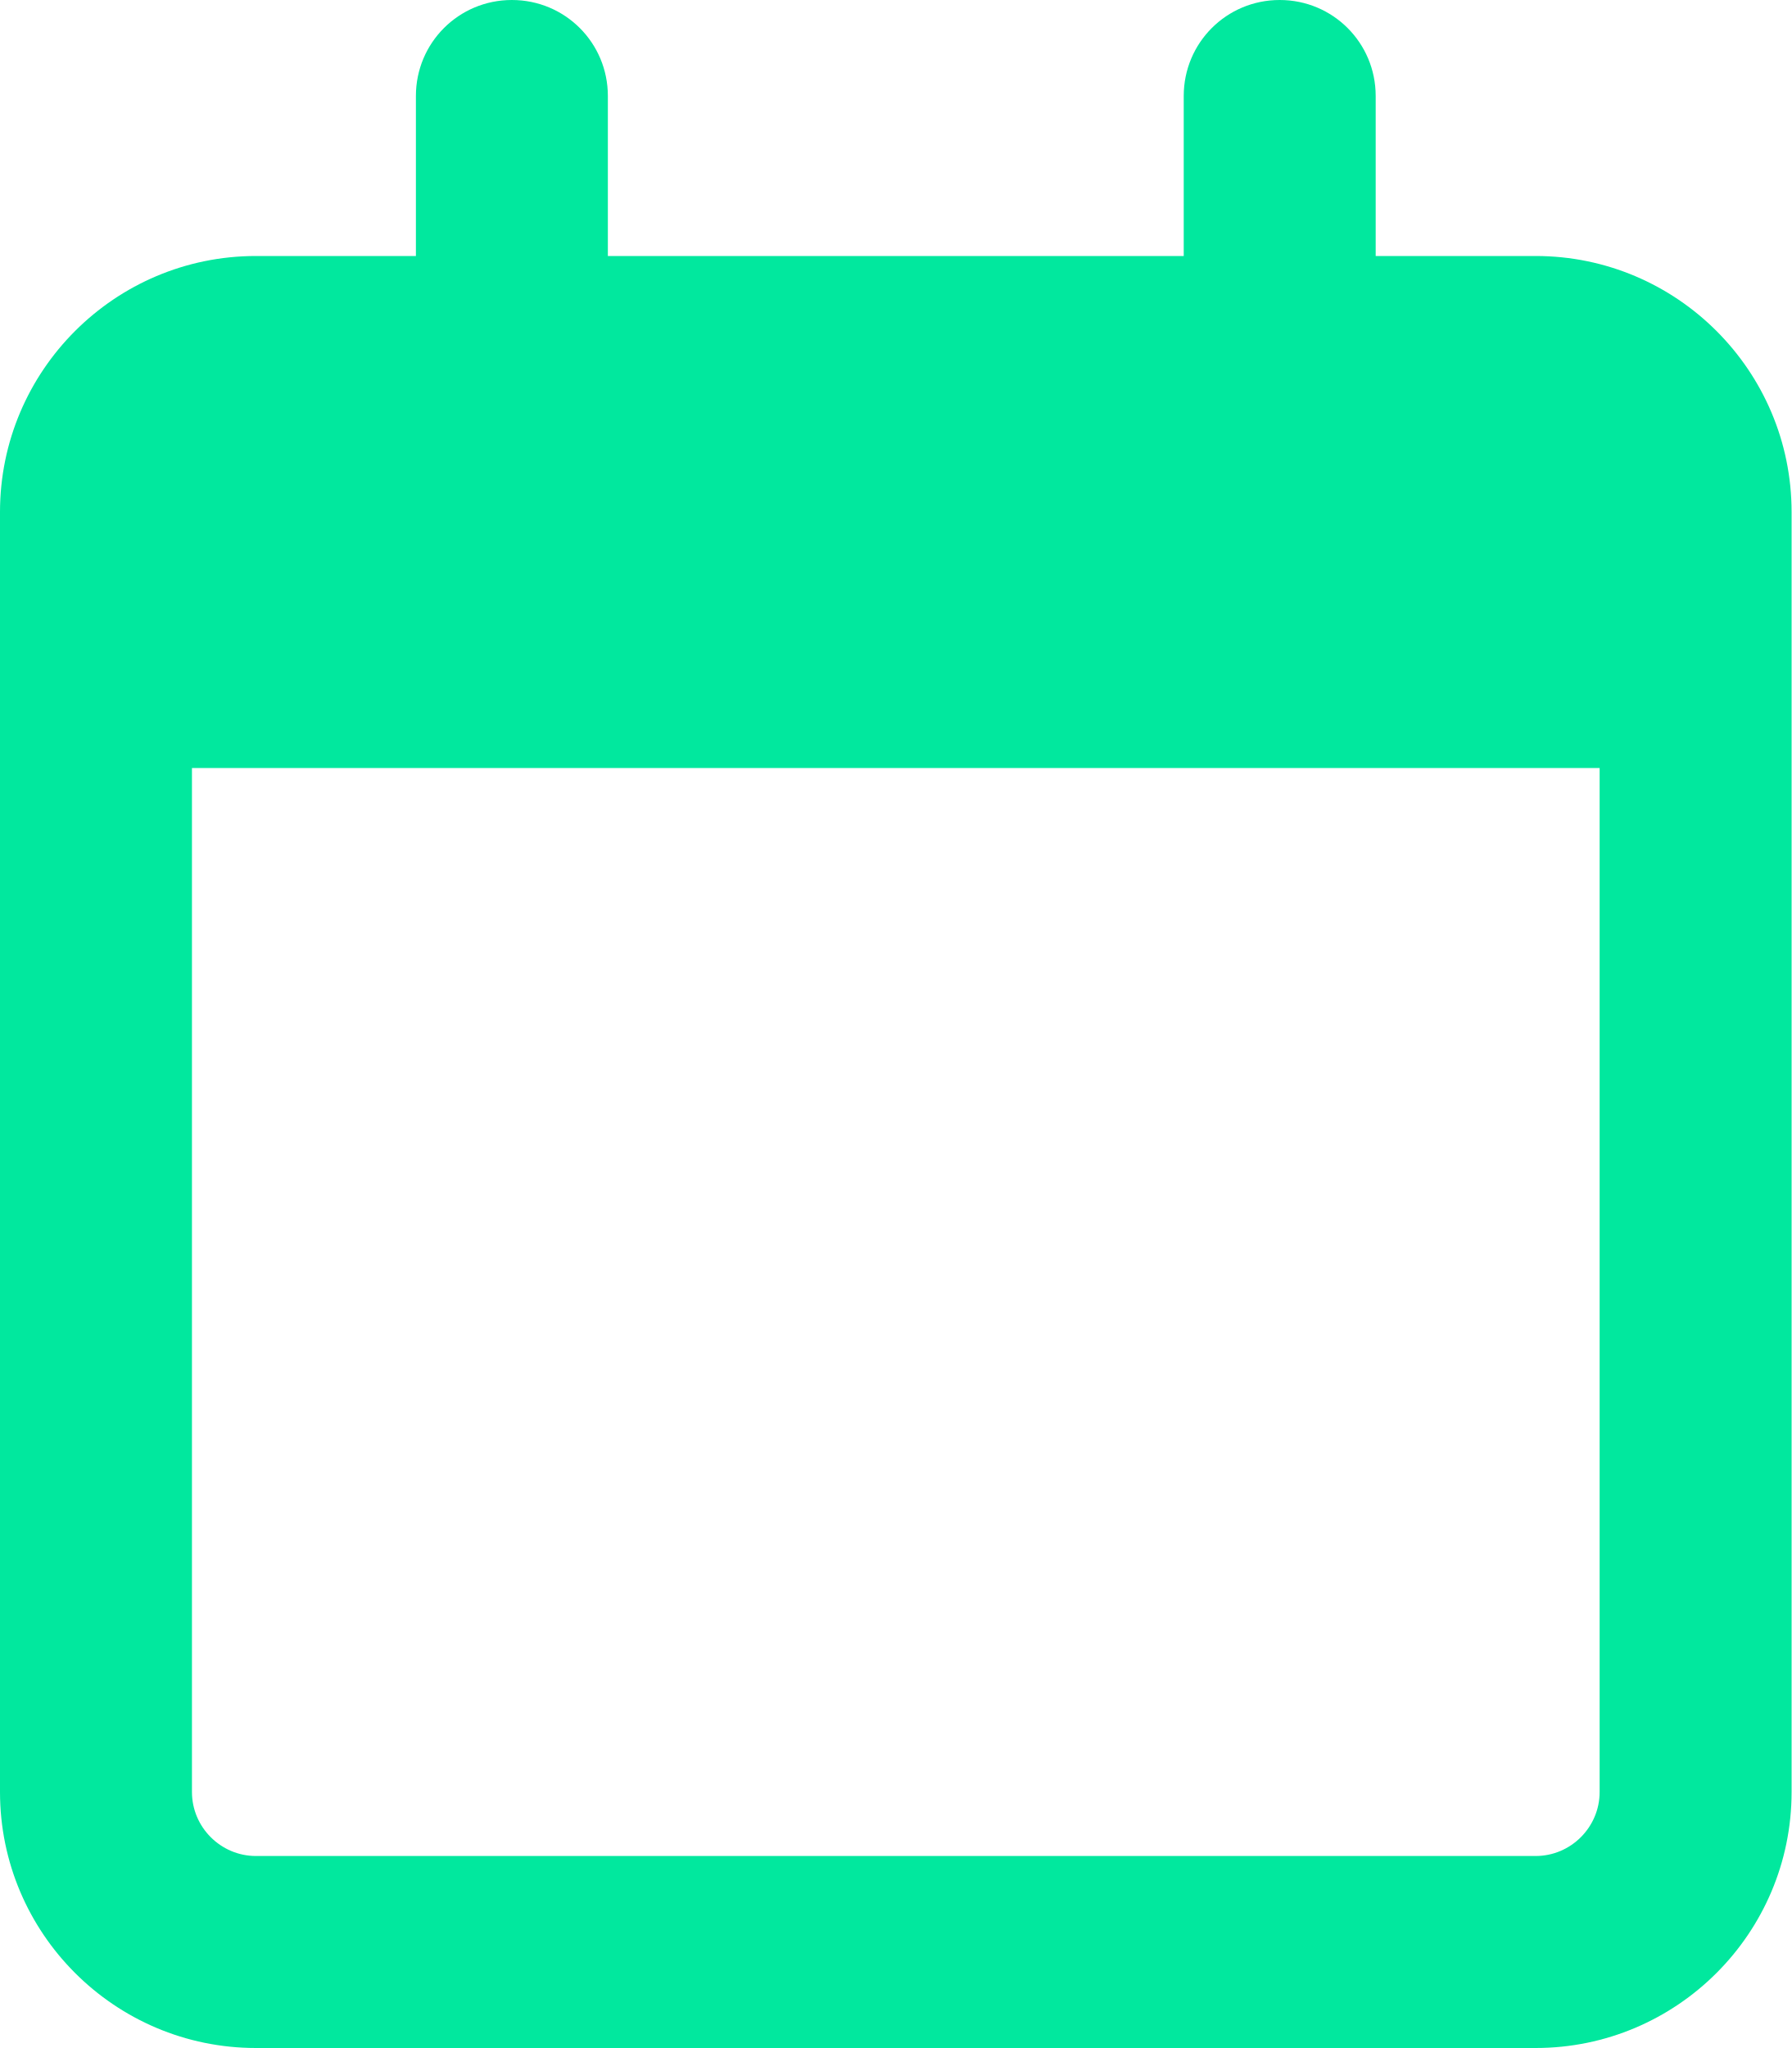
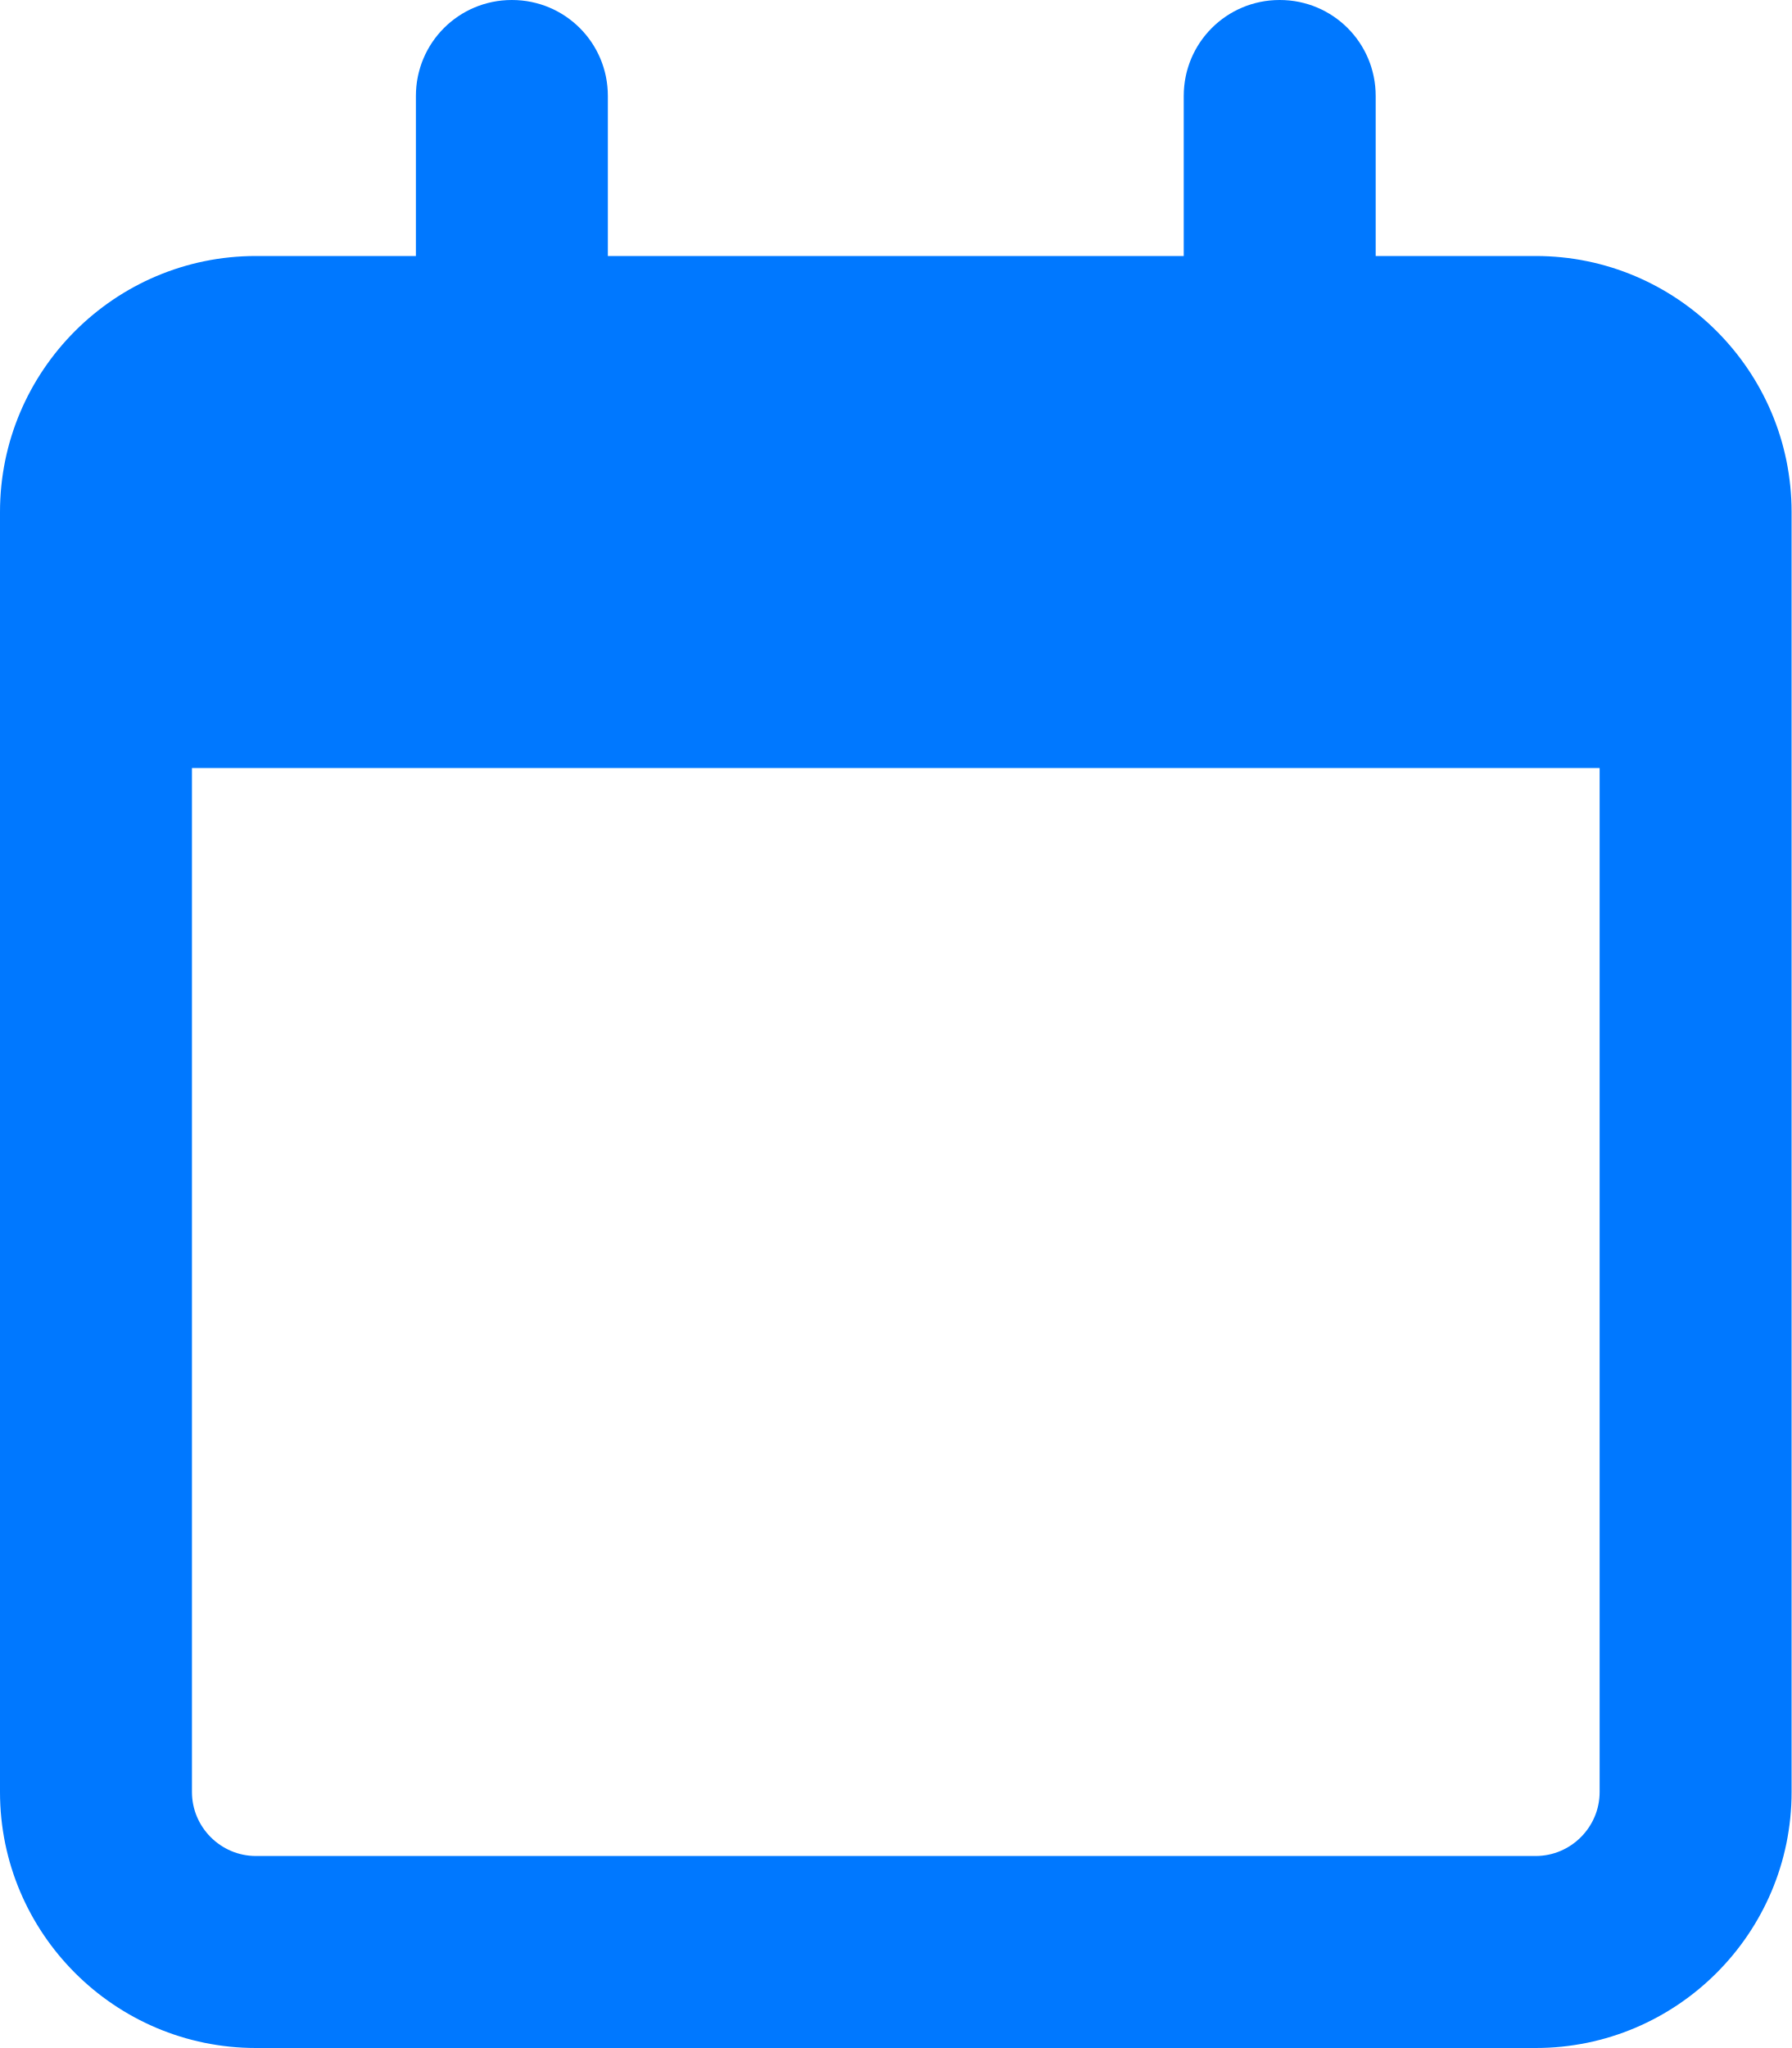
<svg xmlns="http://www.w3.org/2000/svg" height="16" width="14" viewBox="0 0 448 512">
-   <path fill="#01e89e" d="M152 24c0-13.3-10.7-24-24-24s-24 10.7-24 24V64H64C28.7 64 0 92.7 0 128v16 48V448c0 35.3 28.7 64 64 64H384c35.3 0 64-28.7 64-64V192 144 128c0-35.3-28.7-64-64-64H344V24c0-13.3-10.7-24-24-24s-24 10.7-24 24V64H152V24zM48 192H400V448c0 8.8-7.2 16-16 16H64c-8.8 0-16-7.2-16-16V192z" />
+   <path fill="#0078ff" d="M152 24c0-13.3-10.7-24-24-24s-24 10.7-24 24V64H64C28.7 64 0 92.7 0 128v16 48V448c0 35.3 28.7 64 64 64H384c35.3 0 64-28.7 64-64V192 144 128c0-35.3-28.7-64-64-64H344V24c0-13.3-10.7-24-24-24s-24 10.7-24 24V64H152V24zM48 192H400V448c0 8.8-7.2 16-16 16H64c-8.8 0-16-7.2-16-16V192z" />
</svg>
